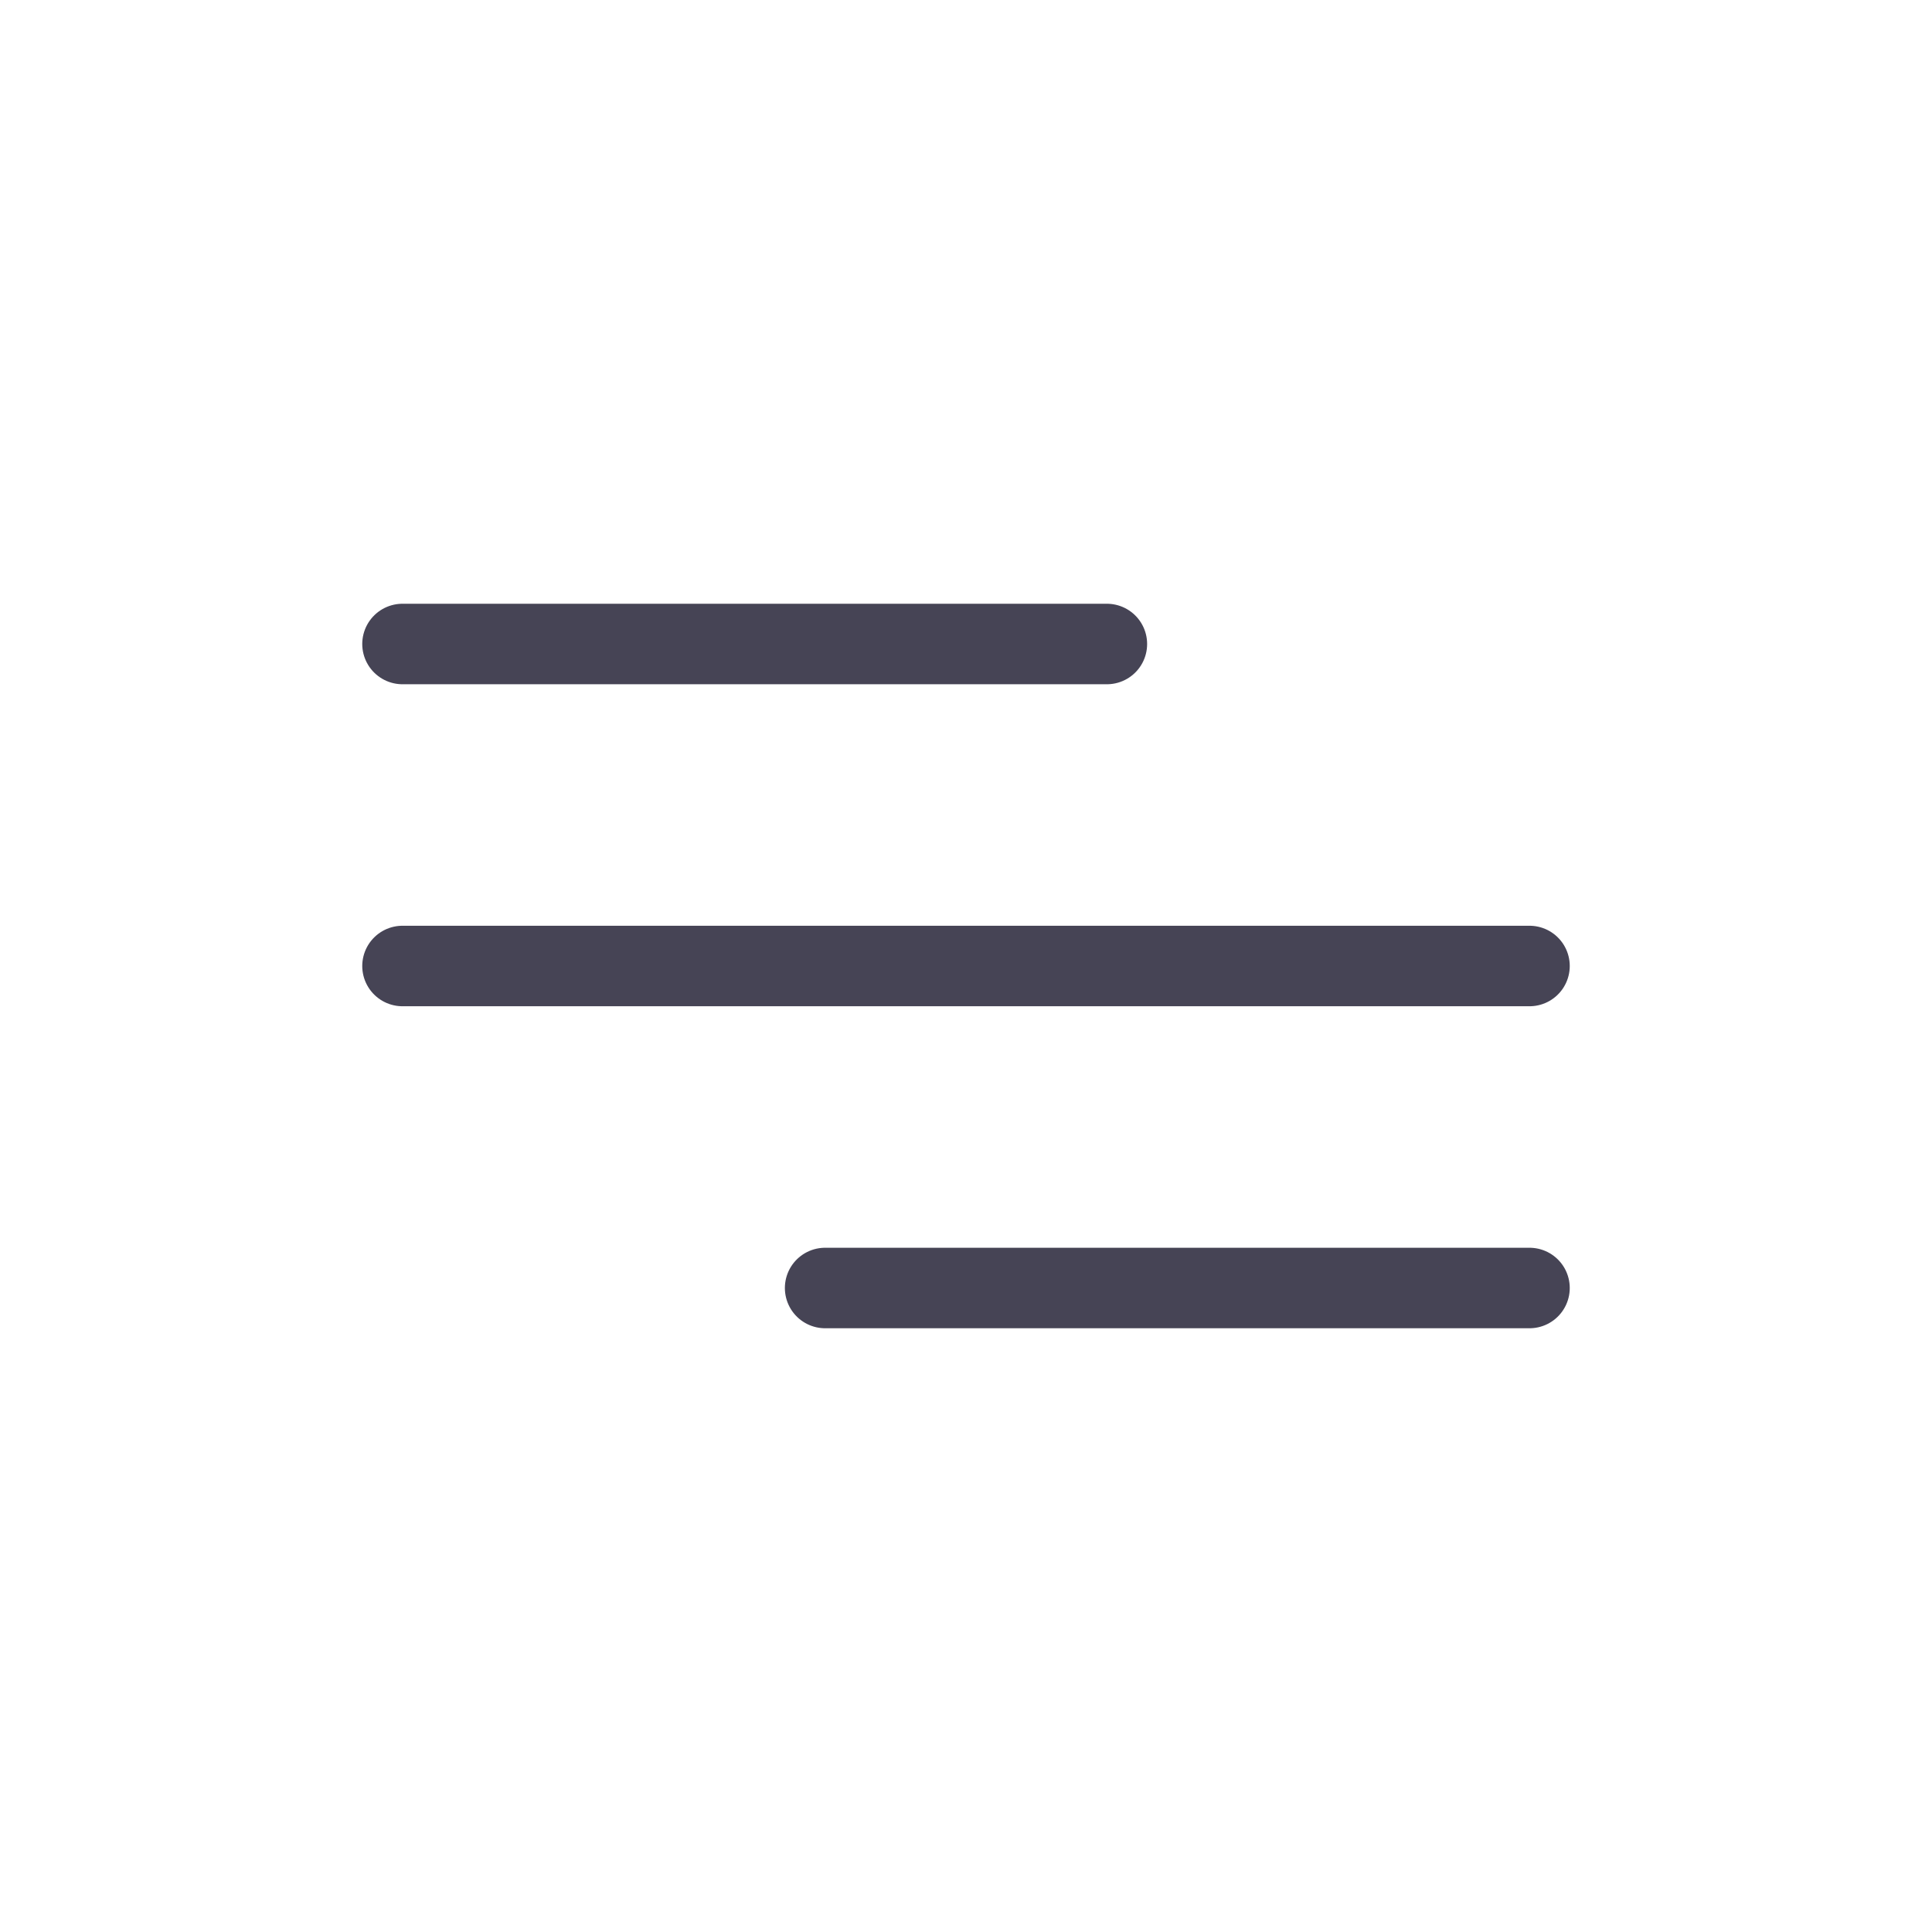
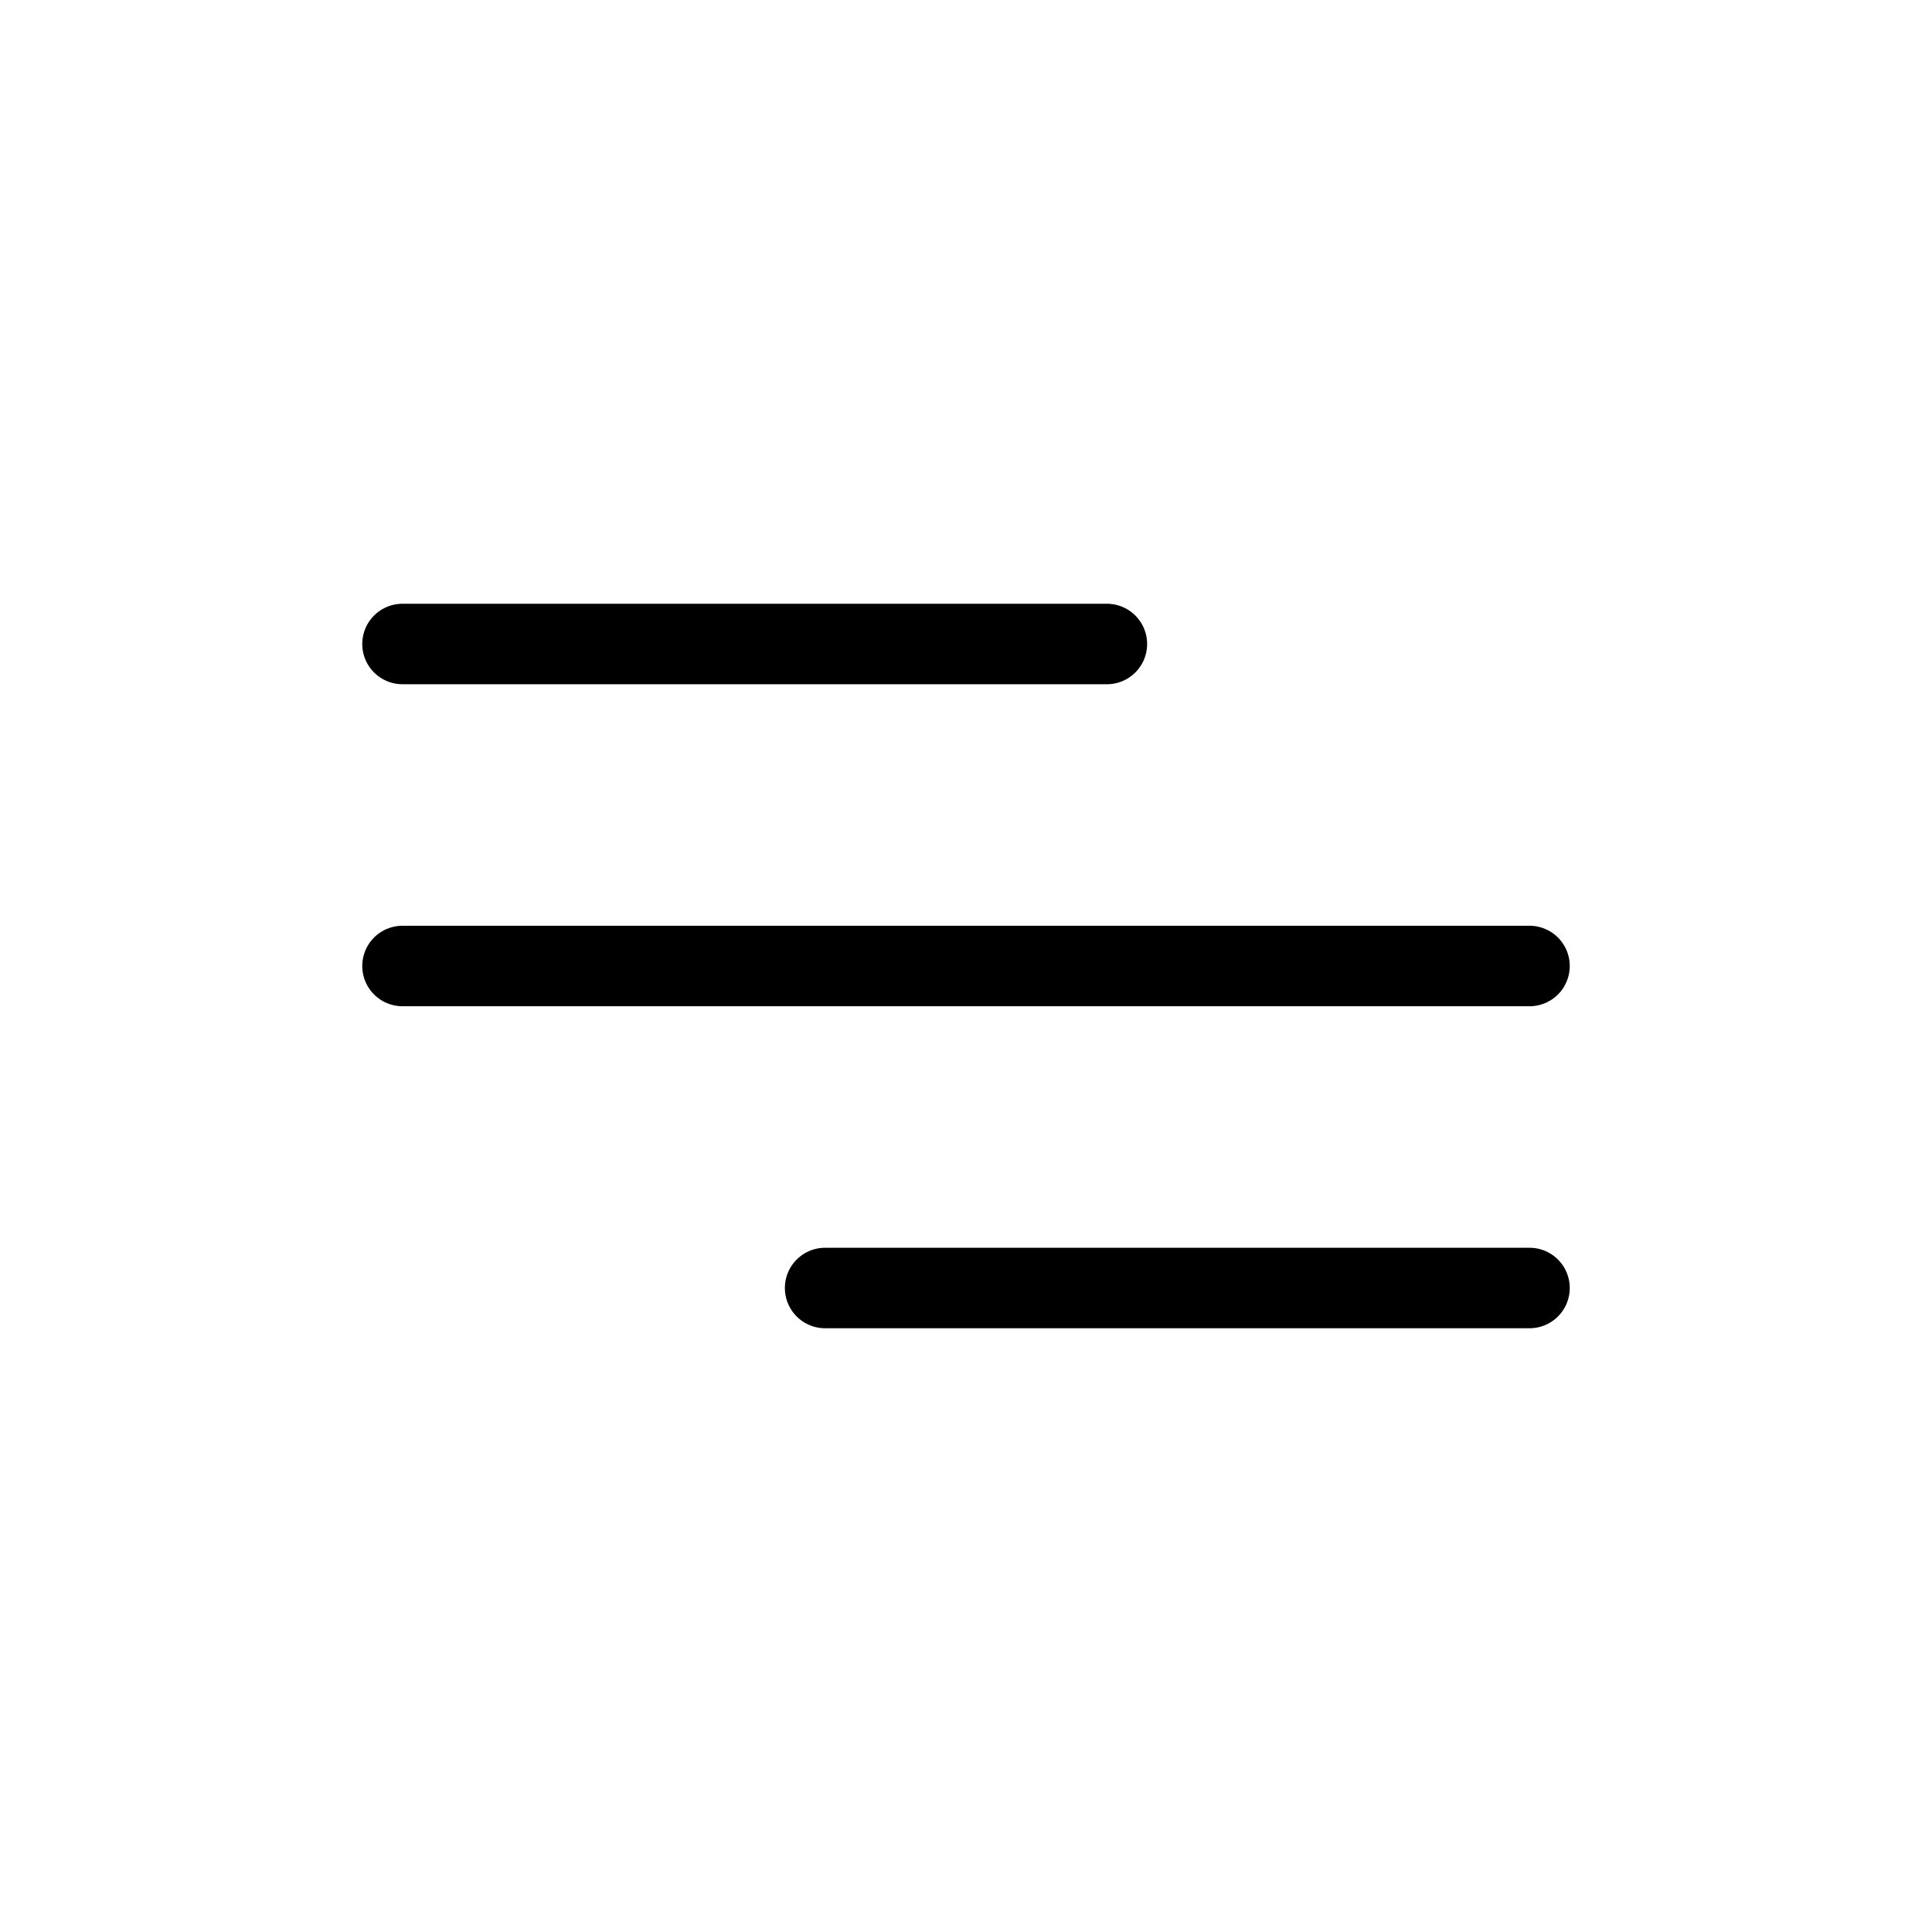
<svg xmlns="http://www.w3.org/2000/svg" width="800px" height="800px" viewBox="0 0 24 24" fill="none">
-   <path d="M5 8H13.75M5 12H19M10.25 16L19 16" stroke="#464455" stroke-linecap="round" stroke-linejoin="round" />
+   <path d="M5 8H13.75M5 12H19M10.25 16L19 16" stroke="currentColor" stroke-linecap="round" stroke-linejoin="round" />
</svg>
